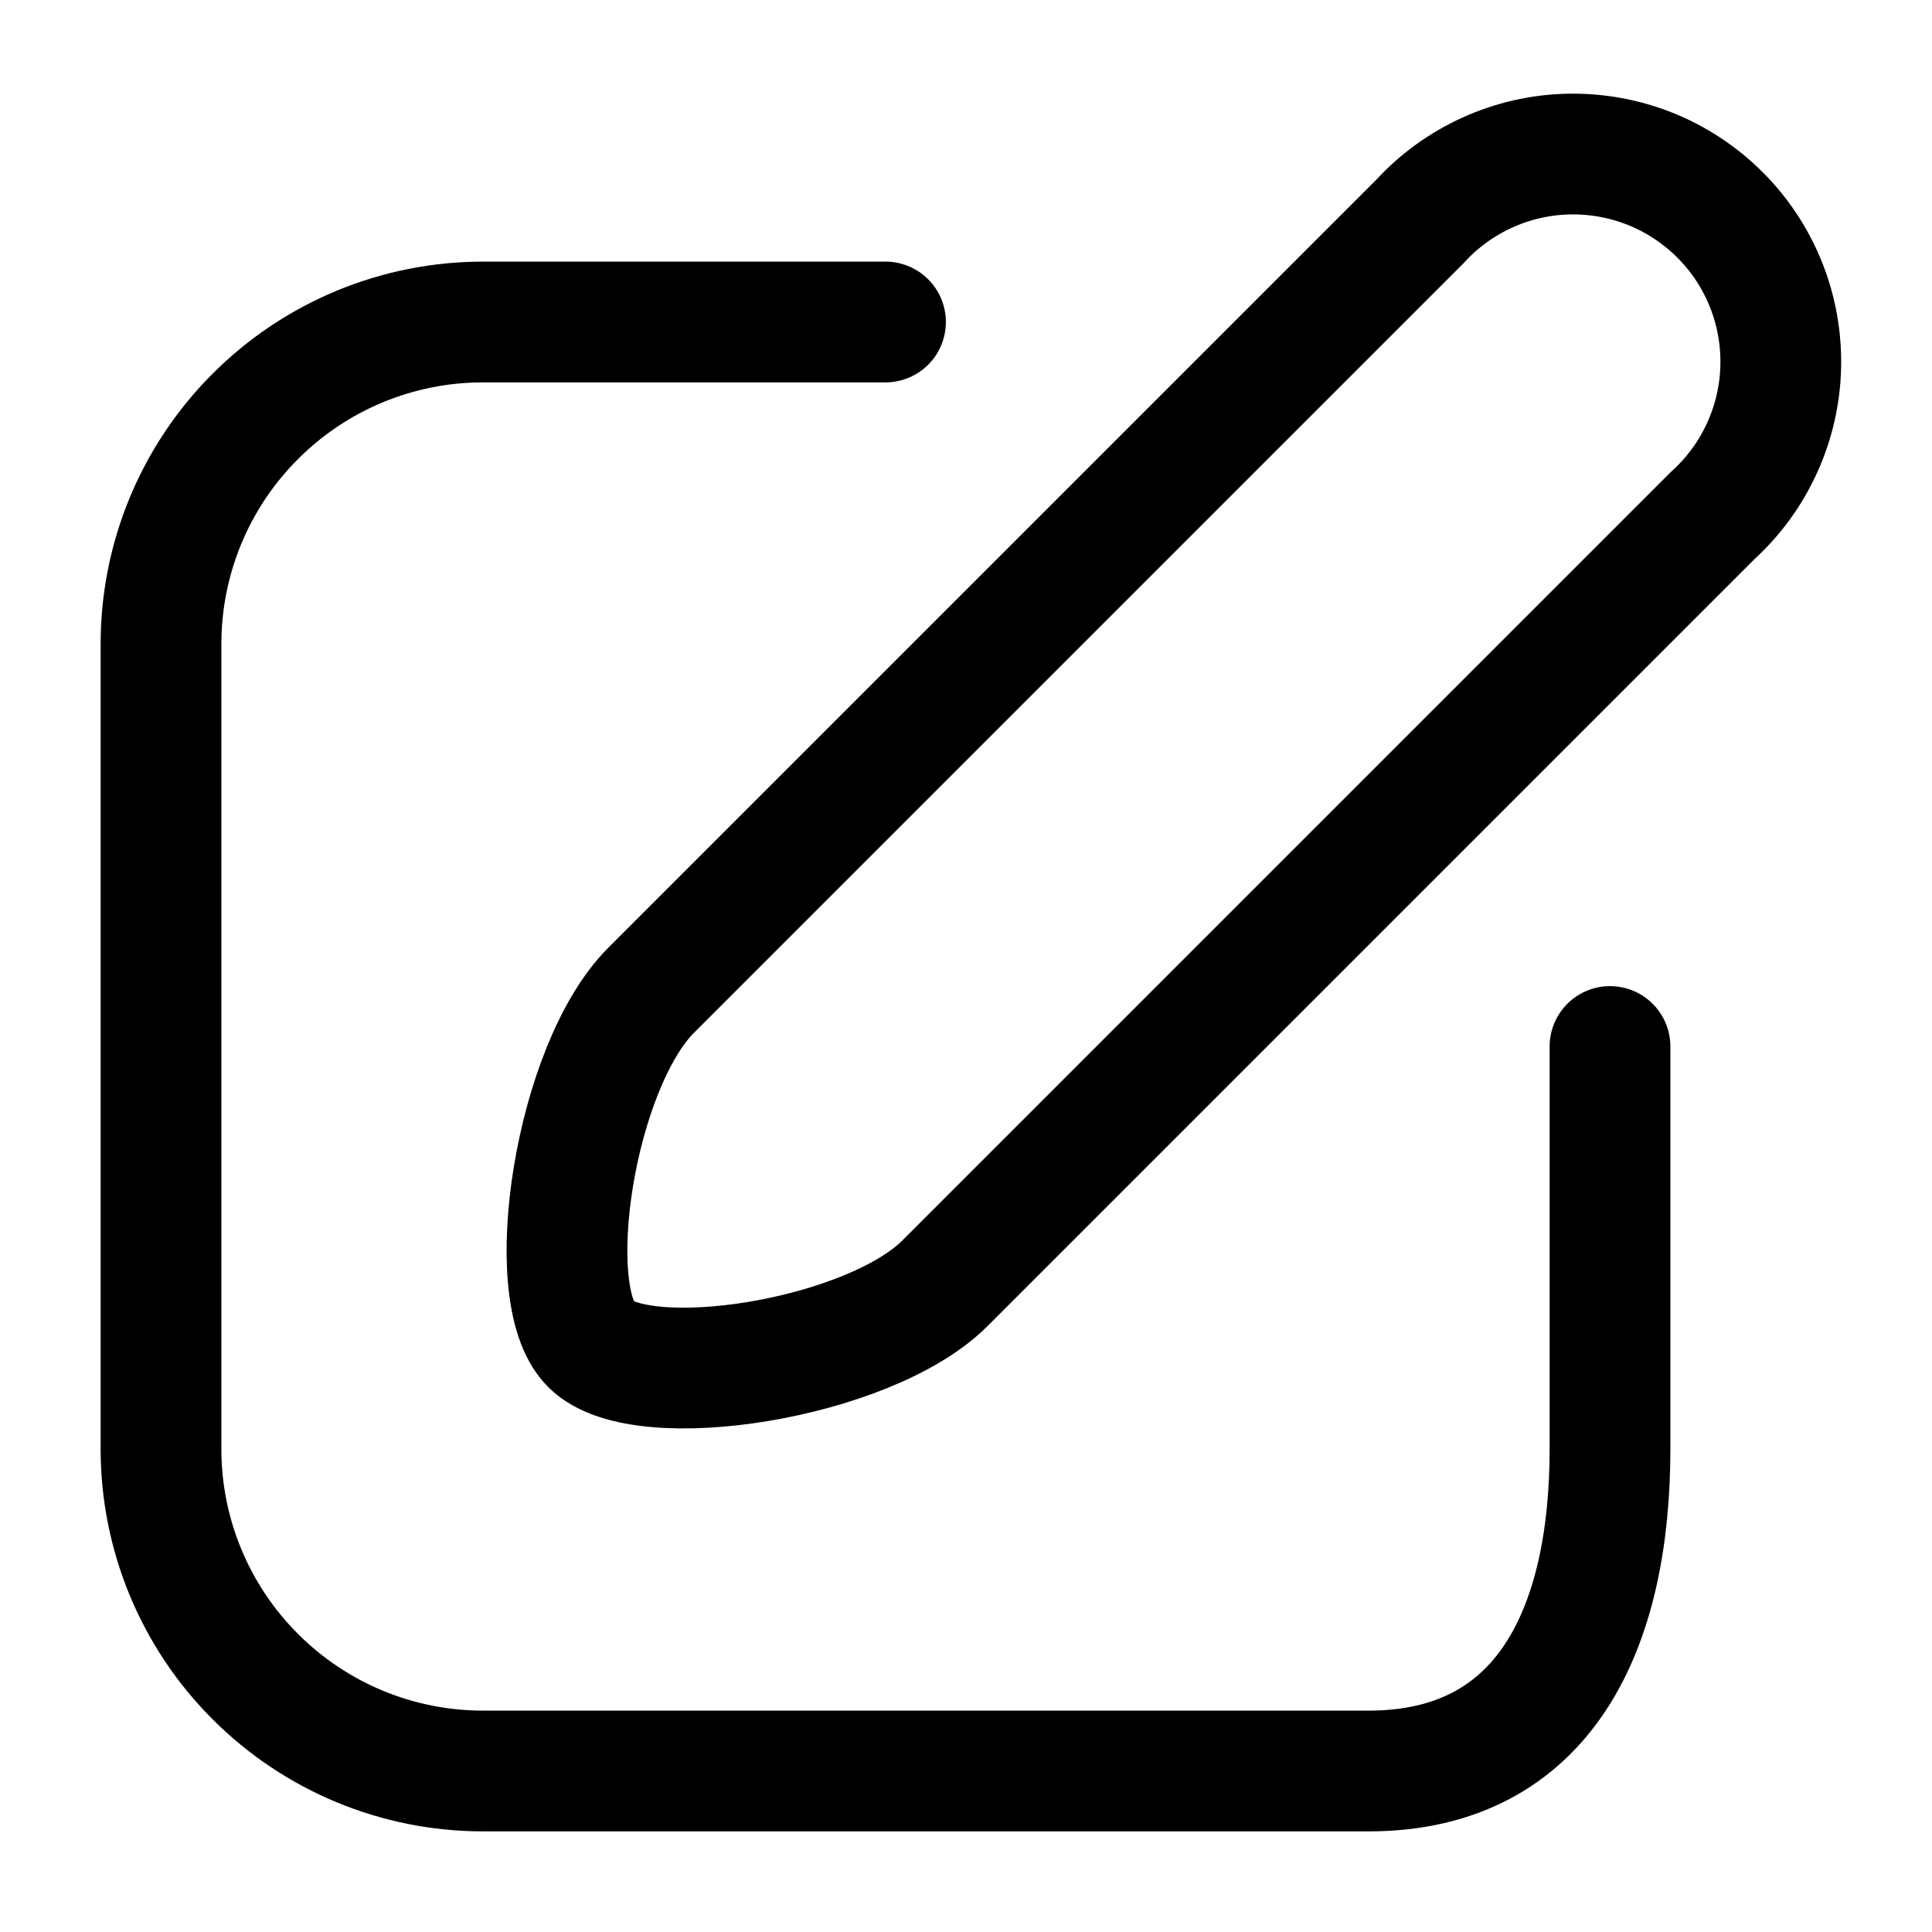
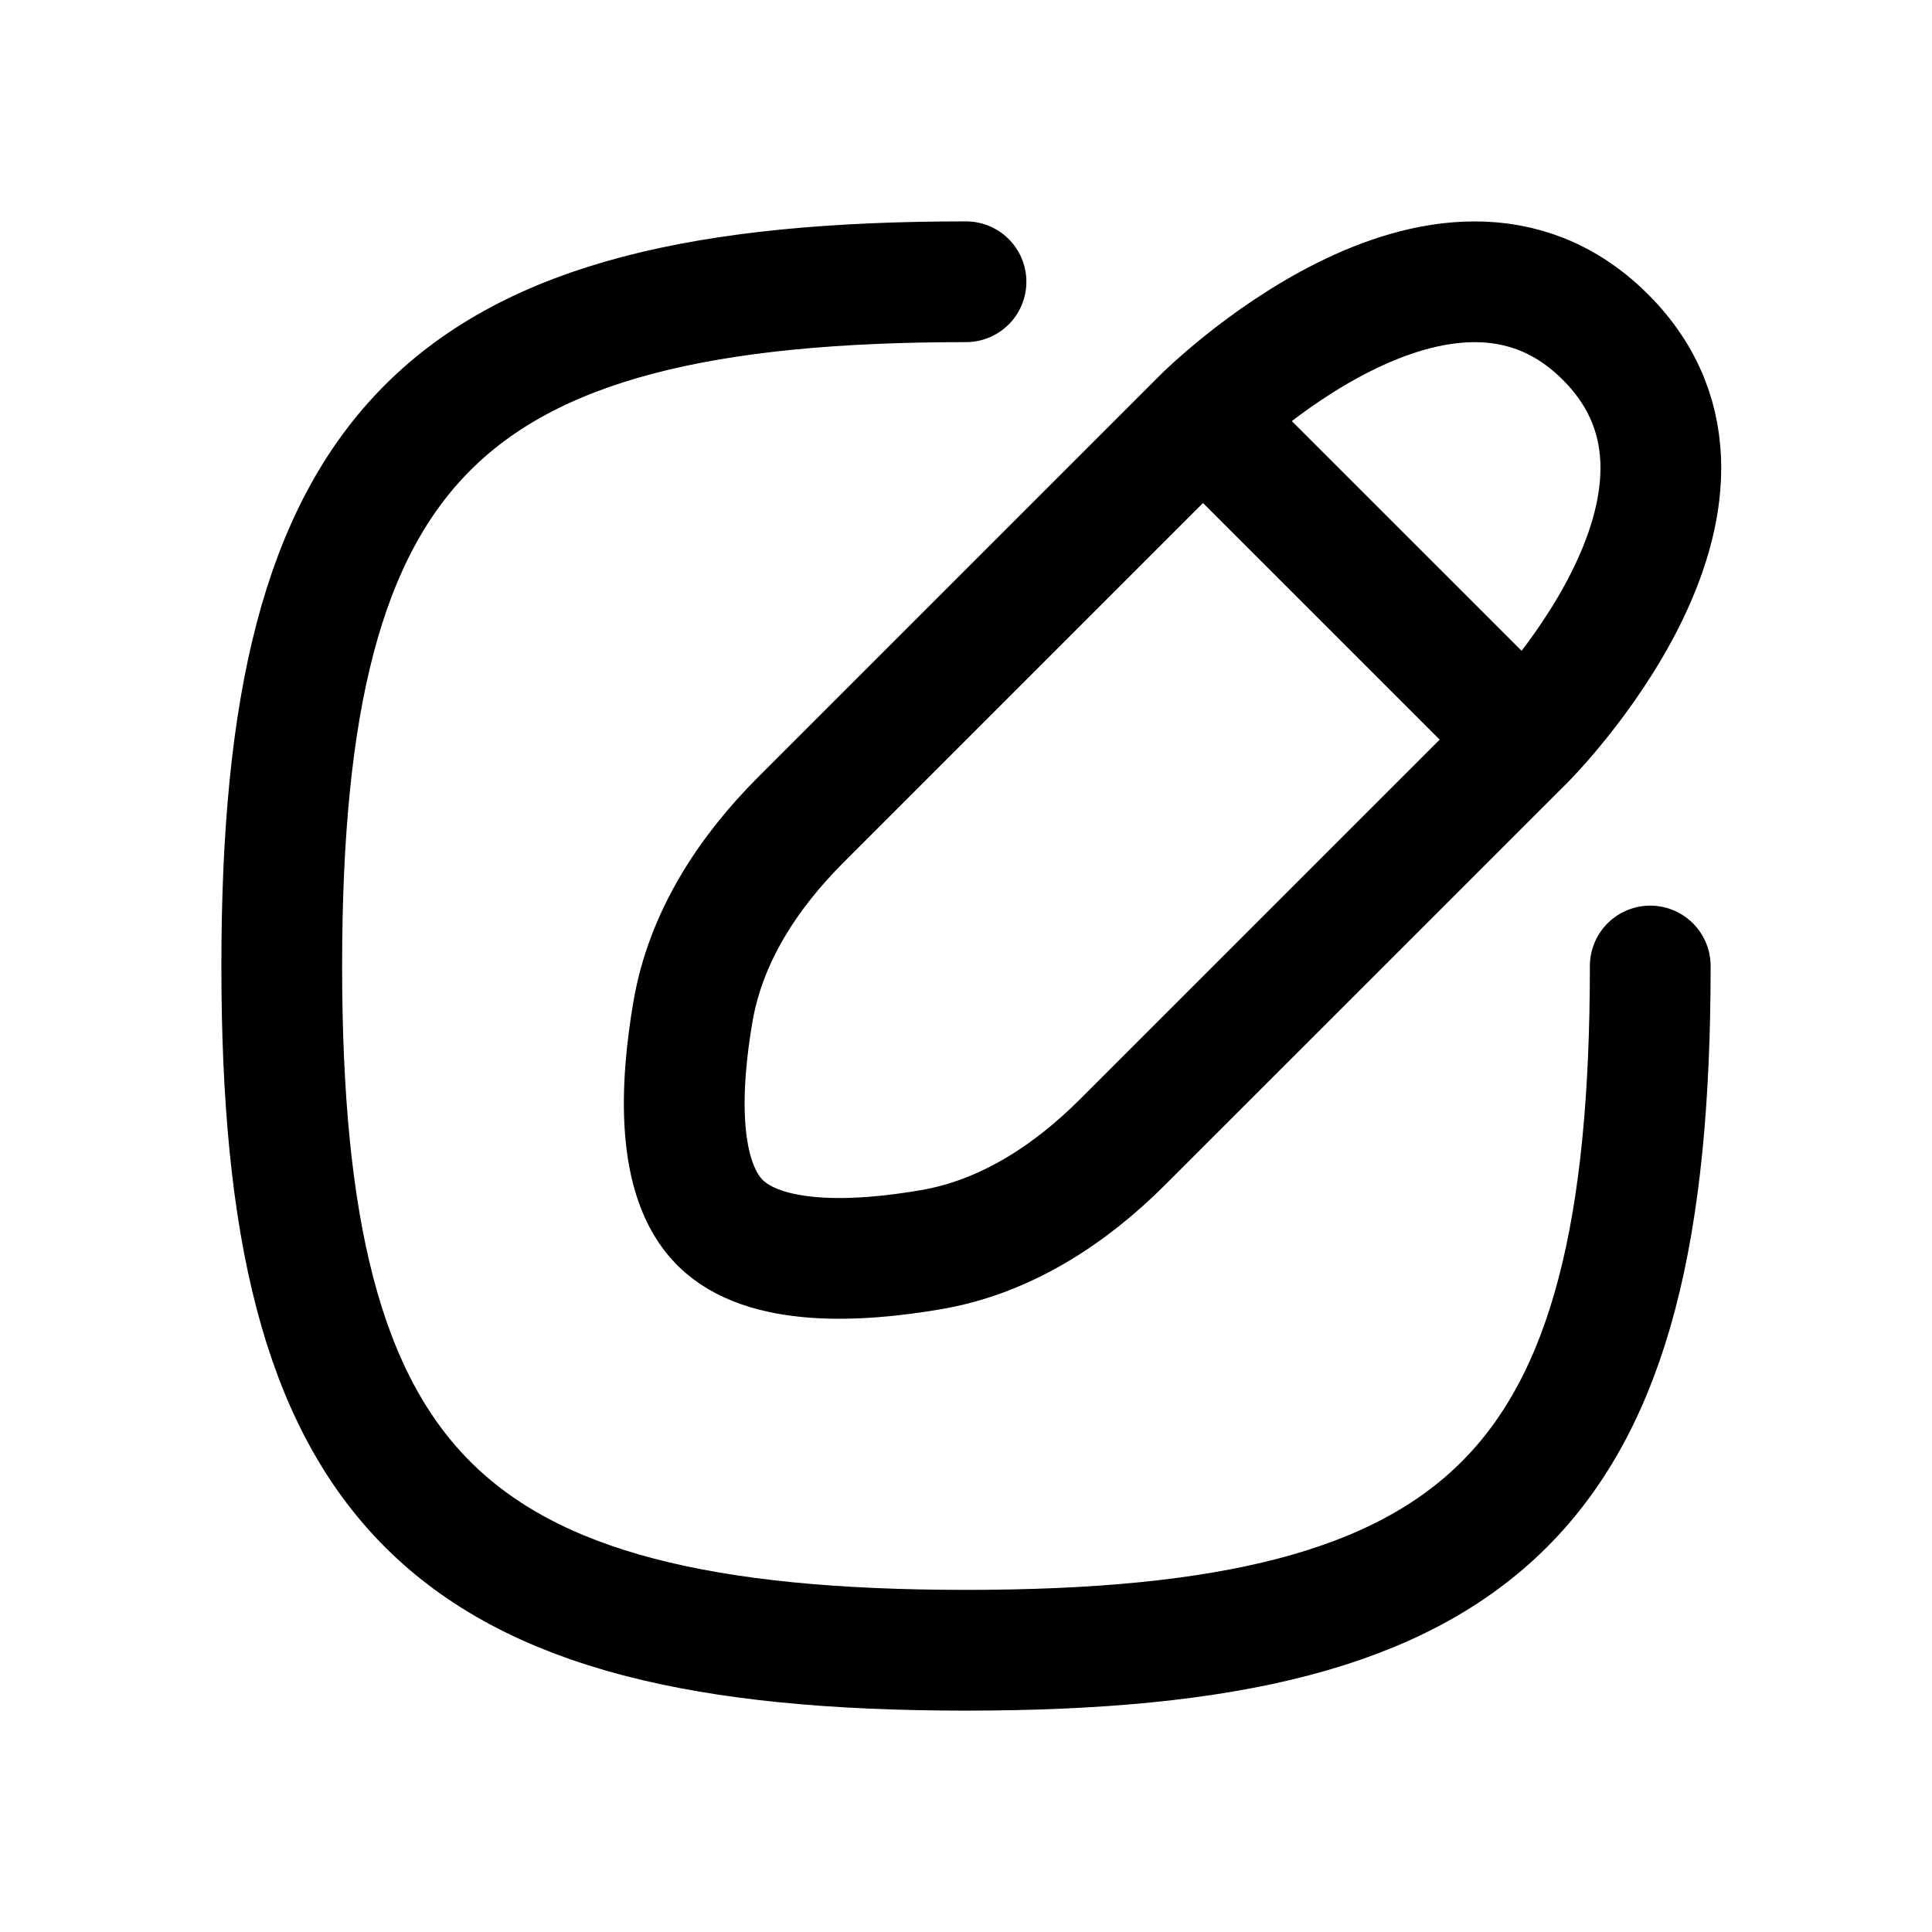
<svg xmlns="http://www.w3.org/2000/svg" width="800px" height="800px" viewBox="0 0 24 24" fill="none">
-   <path d="M21.28 6.4L11.74 15.94C10.79 16.89 7.97 17.33 7.34 16.7C6.71 16.07 7.14 13.25 8.09 12.3L17.64 2.75C17.875 2.493 18.16 2.287 18.478 2.143C18.796 1.999 19.139 1.921 19.488 1.914C19.836 1.907 20.182 1.97 20.506 2.1C20.829 2.23 21.122 2.425 21.369 2.672C21.615 2.918 21.808 3.212 21.938 3.536C22.067 3.86 22.129 4.206 22.121 4.555C22.113 4.903 22.034 5.246 21.889 5.564C21.745 5.881 21.538 6.165 21.28 6.4V6.4Z" stroke="#000000" stroke-width="1.5" stroke-linecap="round" stroke-linejoin="round" />
-   <path d="M11 4H6C4.939 4 3.922 4.421 3.172 5.172C2.421 5.922 2 6.939 2 8V18C2 19.061 2.421 20.078 3.172 20.828C3.922 21.579 4.939 22 6 22H17C19.21 22 20 20.2 20 18V13" stroke="#000000" stroke-width="1.5" stroke-linecap="round" stroke-linejoin="round" />
+   <path d="M18.945 9.188L14.944 5.188M18.945 9.188L13.946 14.186C13.287 14.845 12.488 15.365 11.57 15.523C10.643 15.683 9.493 15.736 8.944 15.188C8.396 14.639 8.449 13.489 8.609 12.562C8.767 11.644 9.287 10.845 9.946 10.186L14.944 5.188M18.945 9.188C18.945 9.188 21.944 6.188 19.944 4.188C17.944 2.188 14.944 5.188 14.944 5.188M20.5 12C20.5 18.5 18.5 20.5 12 20.5C5.5 20.5 3.5 18.5 3.5 12C3.5 5.5 5.5 3.5 12 3.5" stroke="#000000" stroke-width="1.5" stroke-linecap="round" stroke-linejoin="round" />
</svg>
